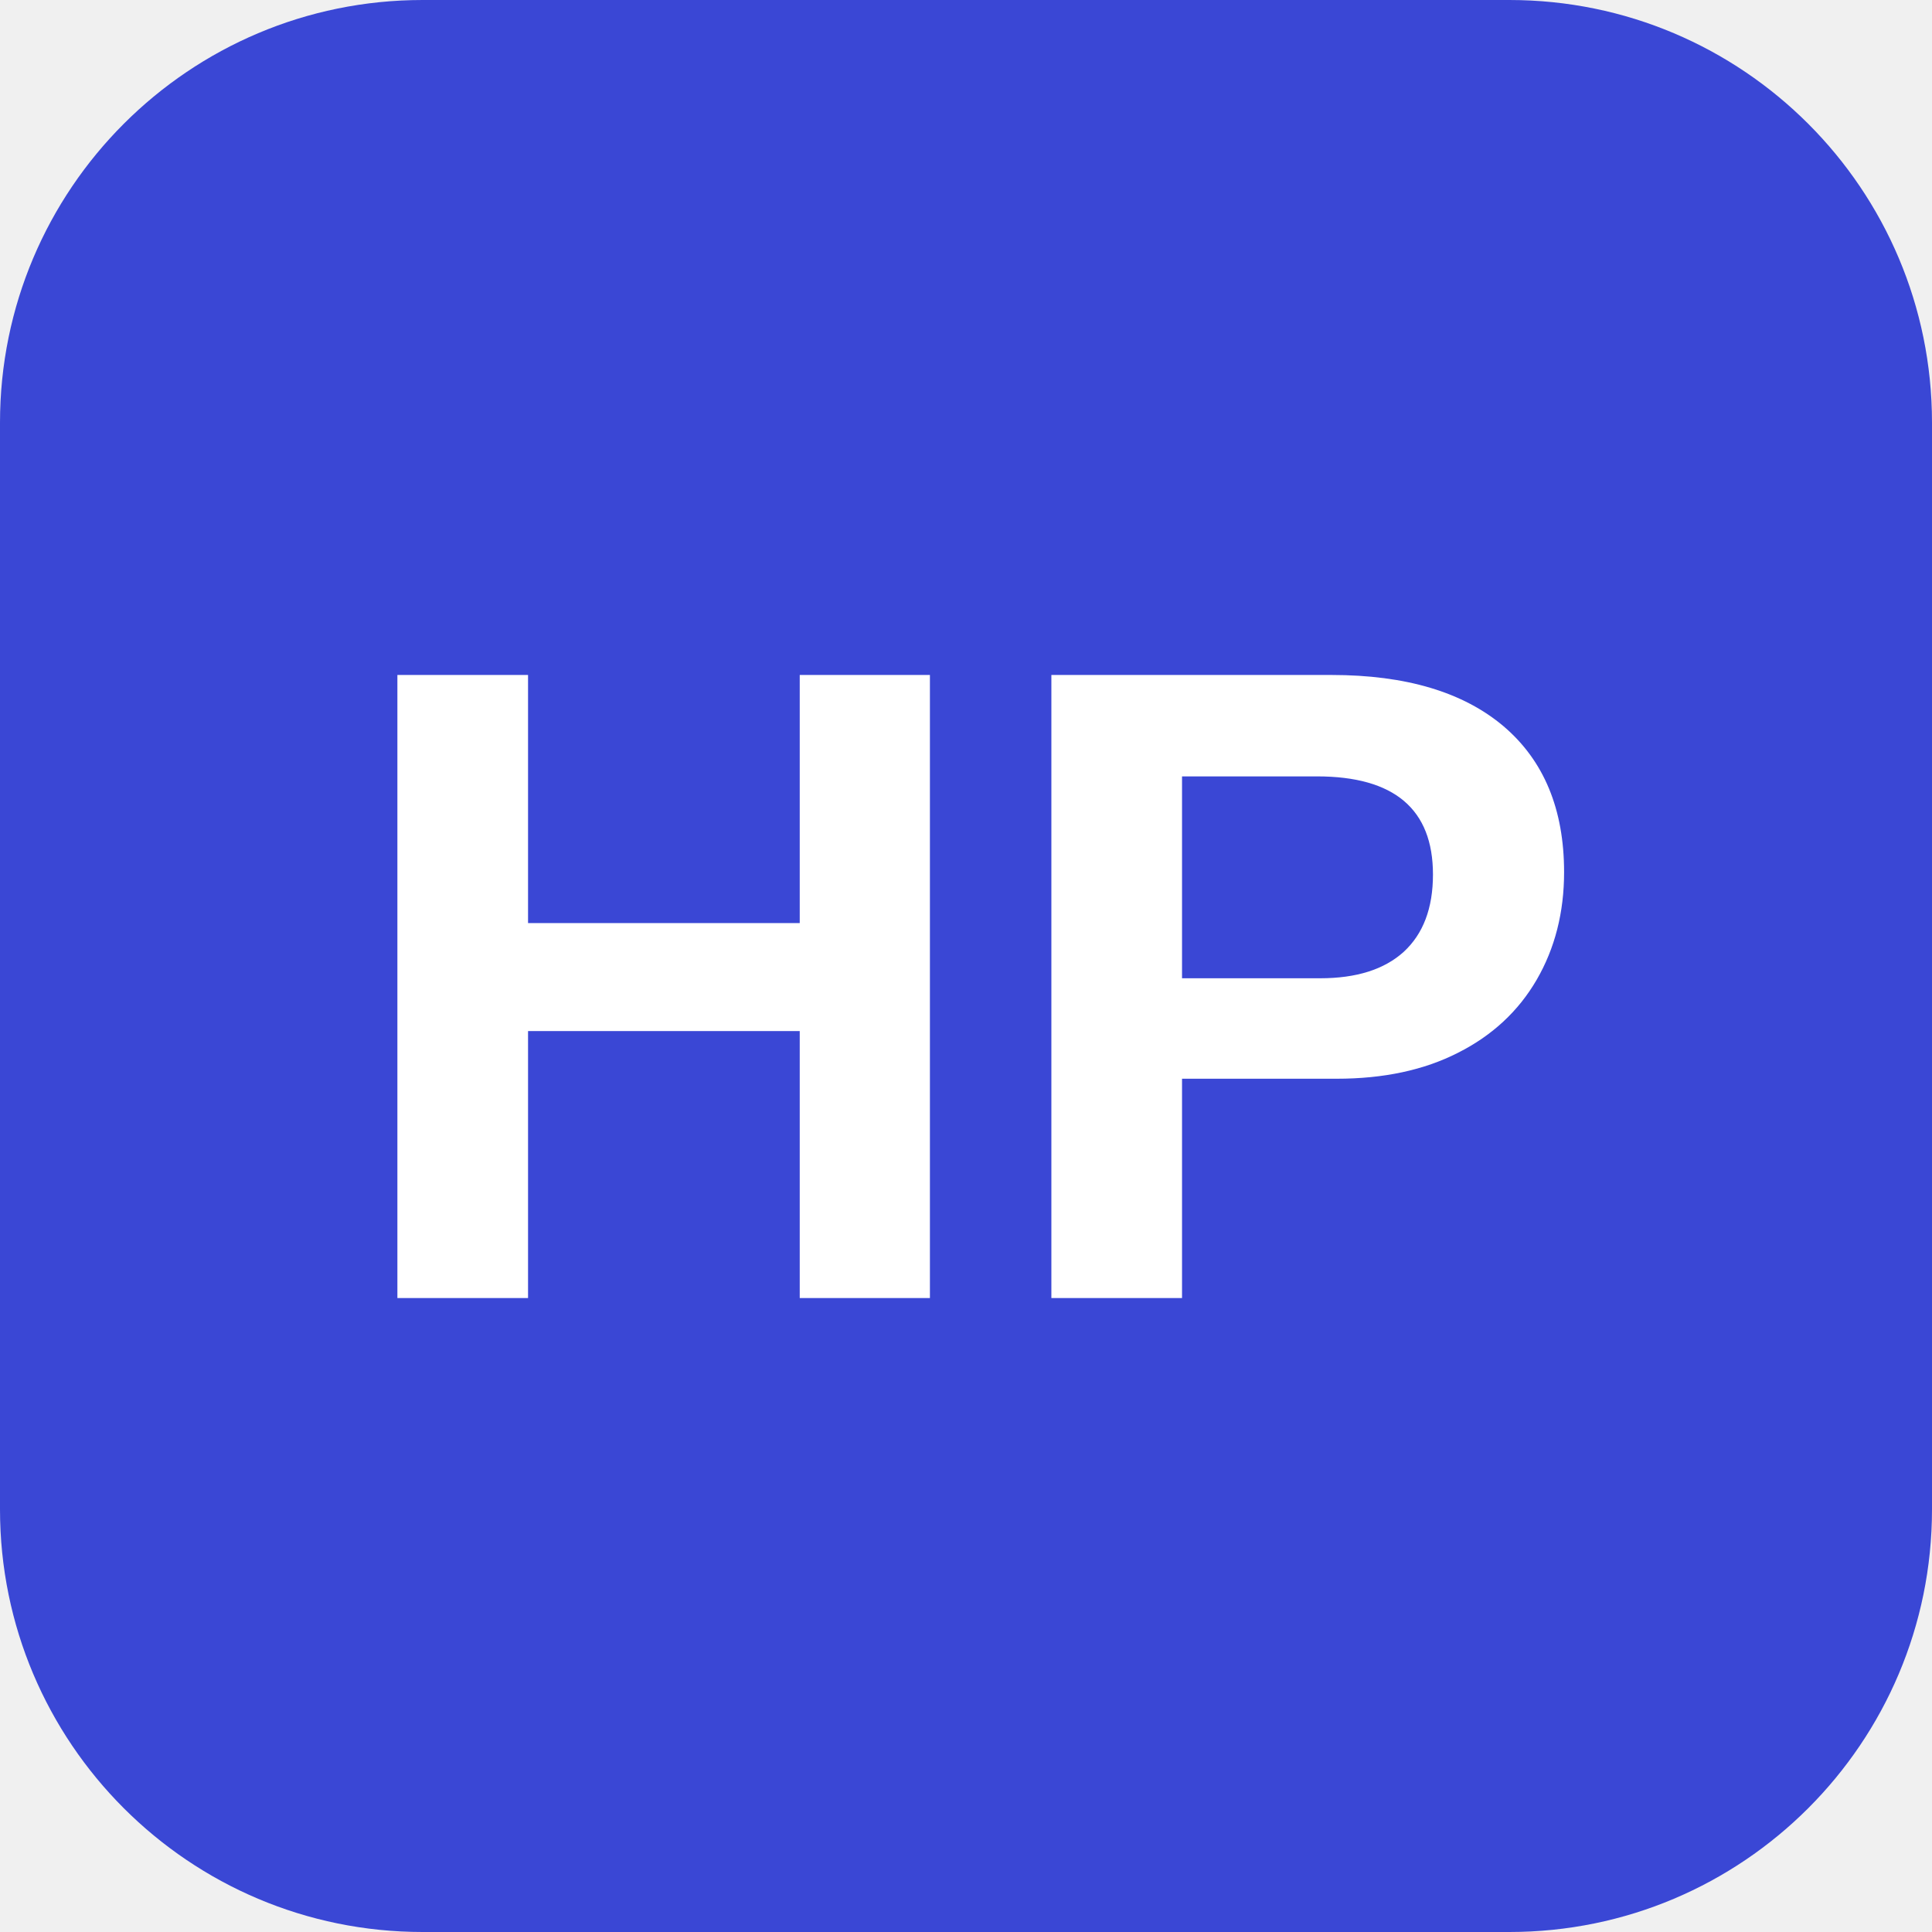
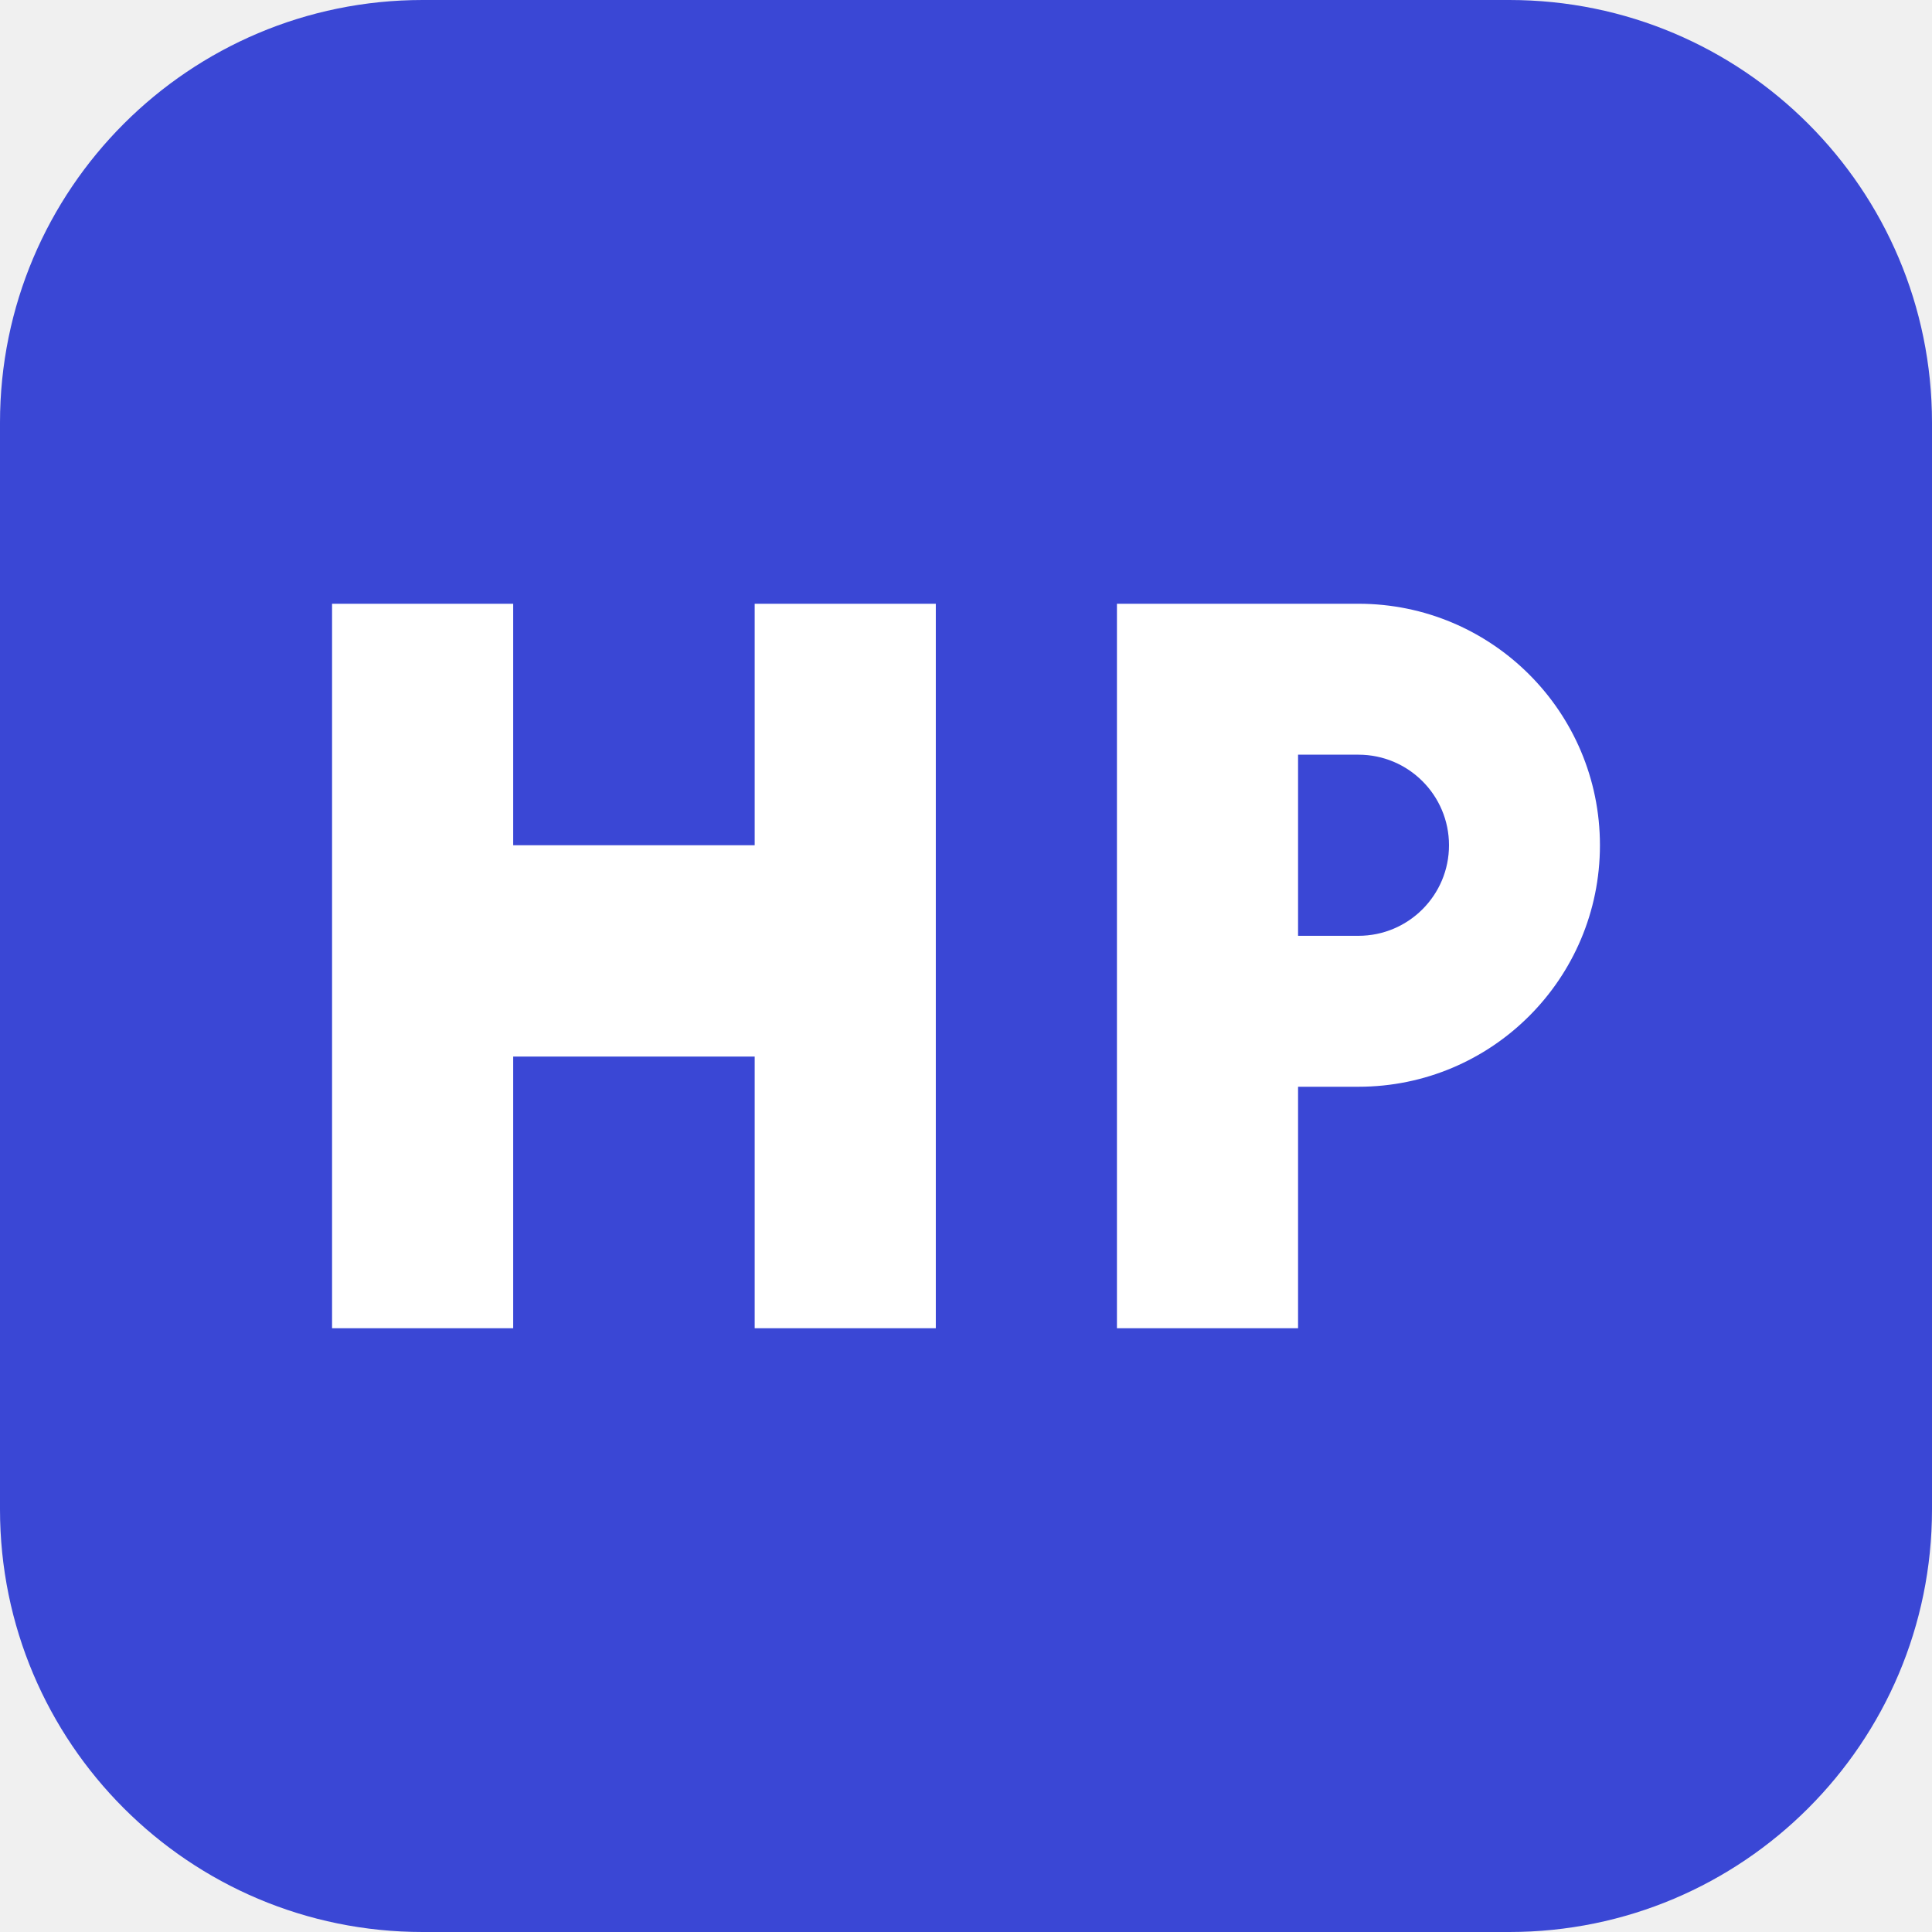
<svg xmlns="http://www.w3.org/2000/svg" viewBox="0 0 64 64">
  <rect width="64" height="64" rx="14" fill="#3A47D5" />
-   <text x="32" y="43" text-anchor="middle" font-family="Arial, Helvetica, sans-serif" font-size="30" font-weight="700" fill="#FFFFFF">HP</text>
+   <path fill="#FFFFFF" fill-rule="evenodd" d="M11 20h6v8h8v-8h6v24h-6v-9h-8v9h-6zM37 20h8a8 8 0 0 1 0 16h-2v8h-6zM43 25v6h2a3 3 0 0 0 0-6z" />
</svg>
